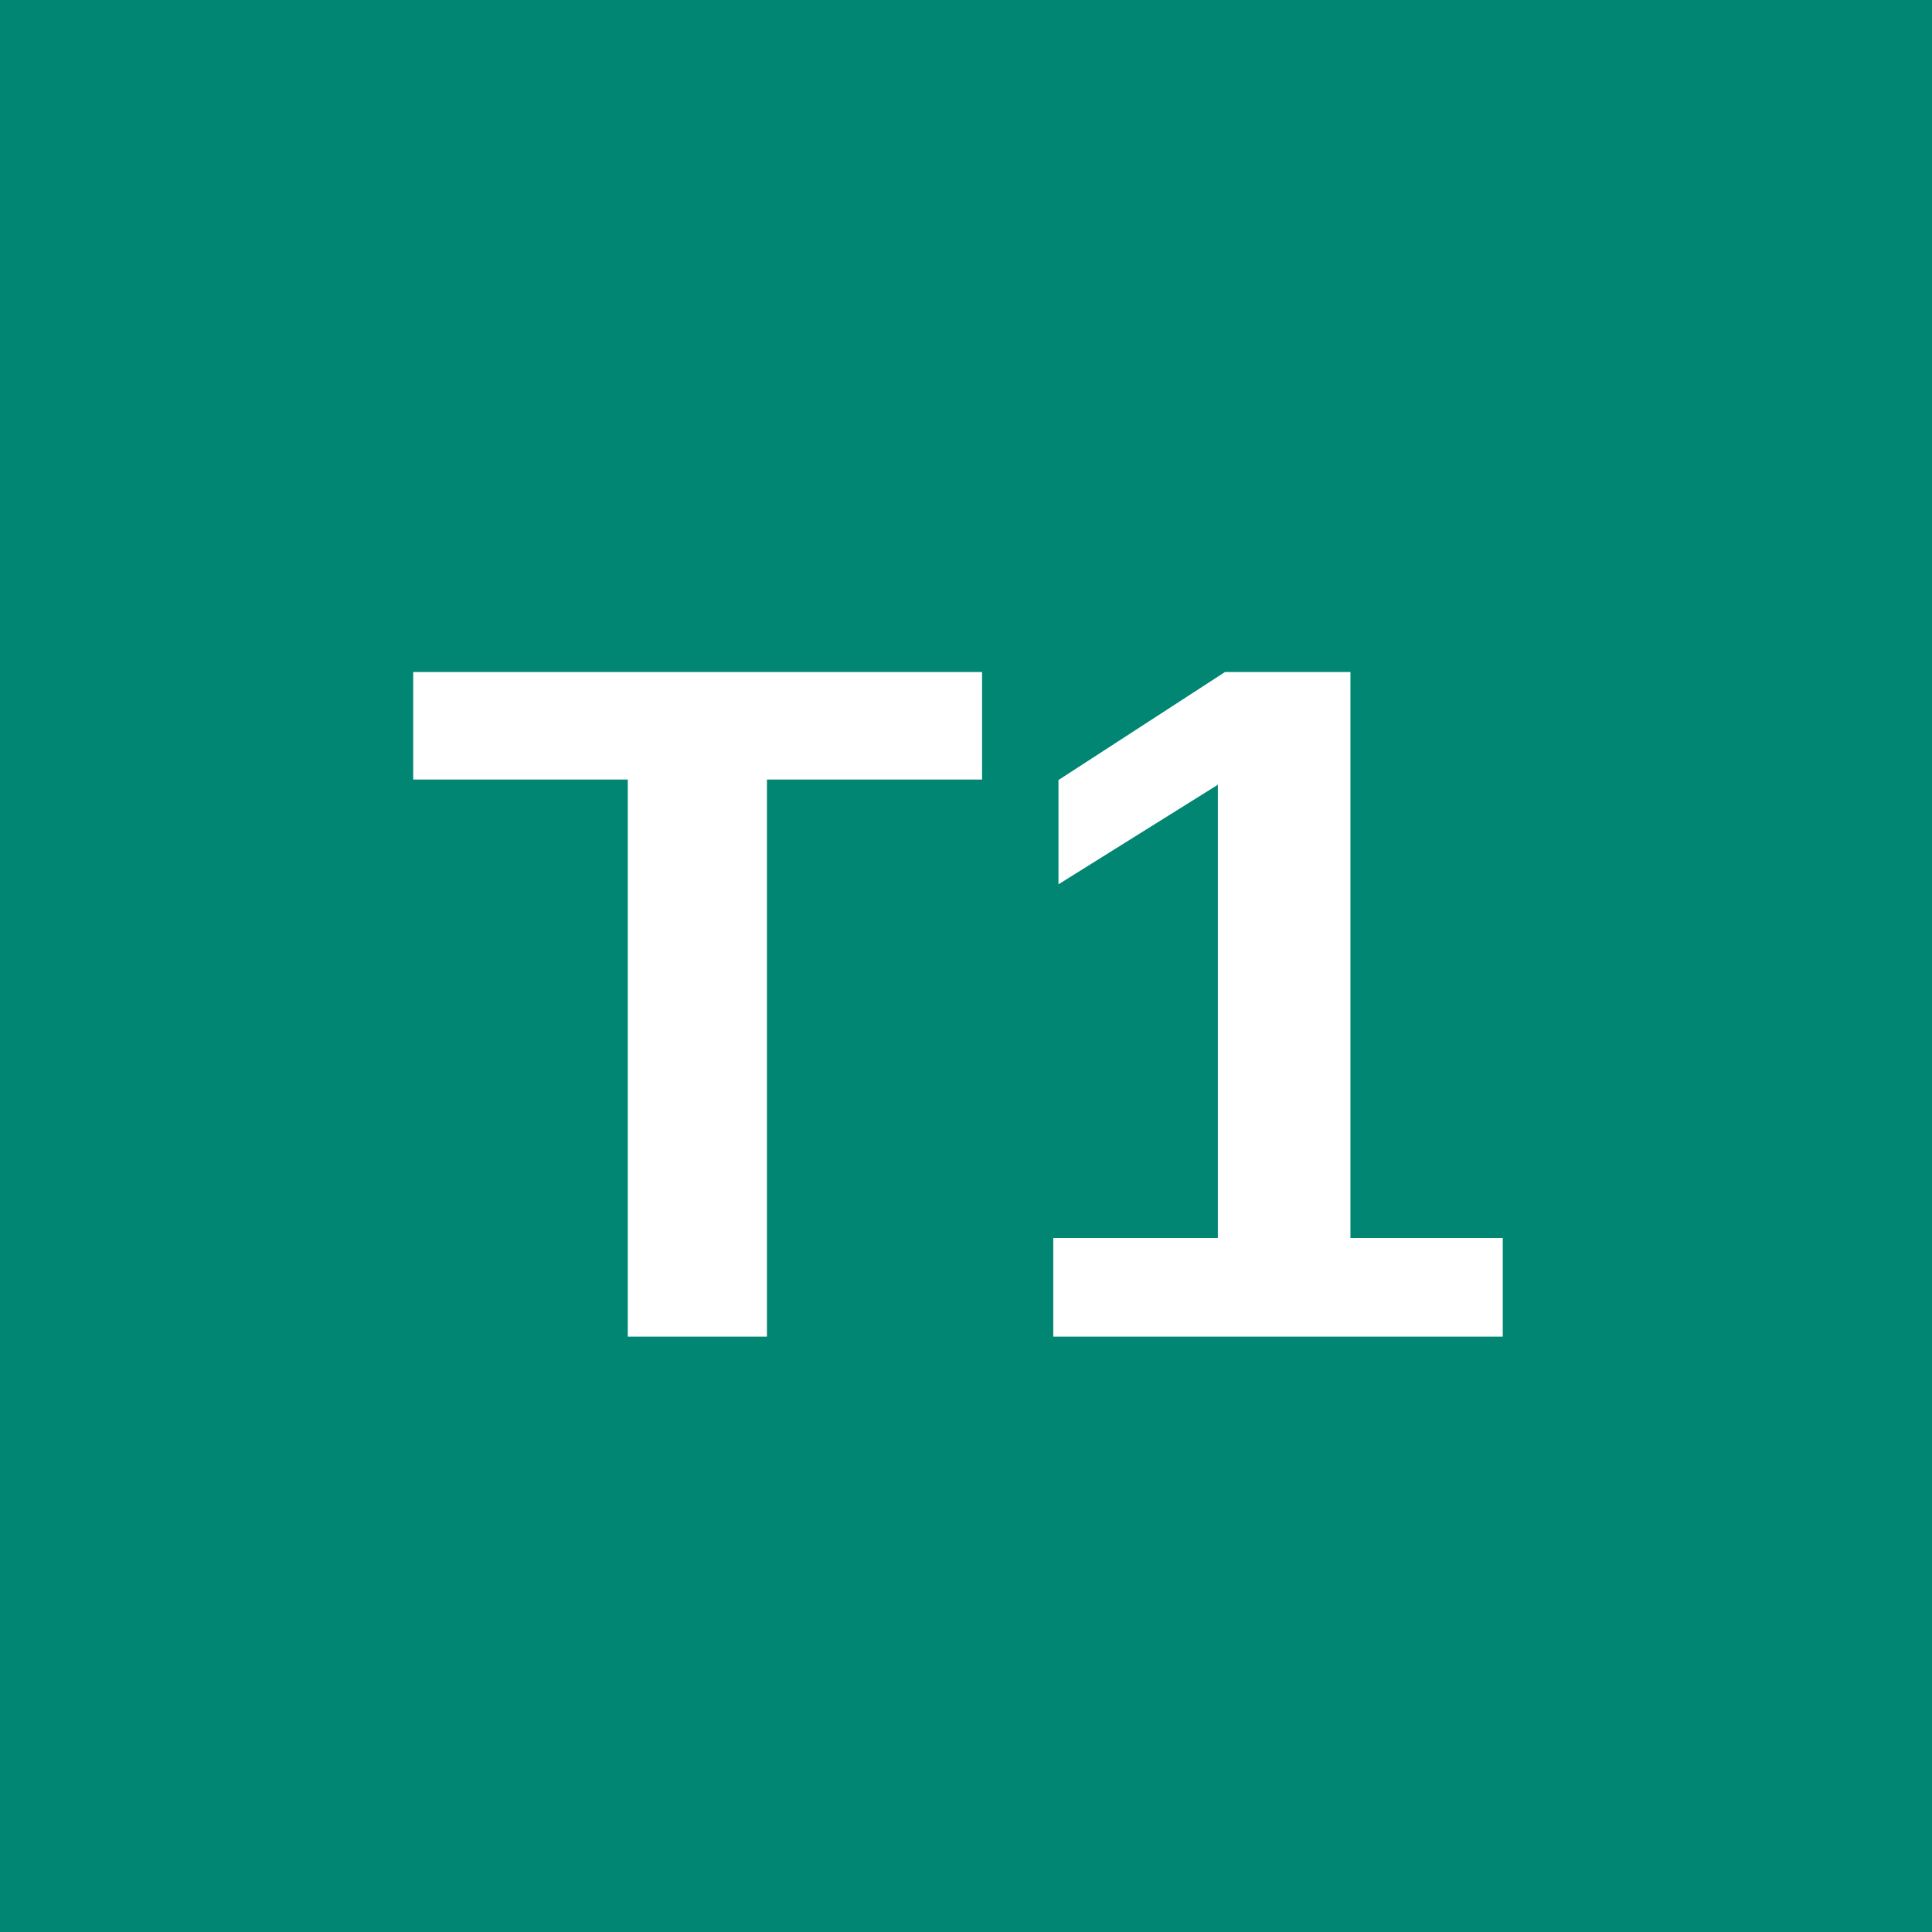
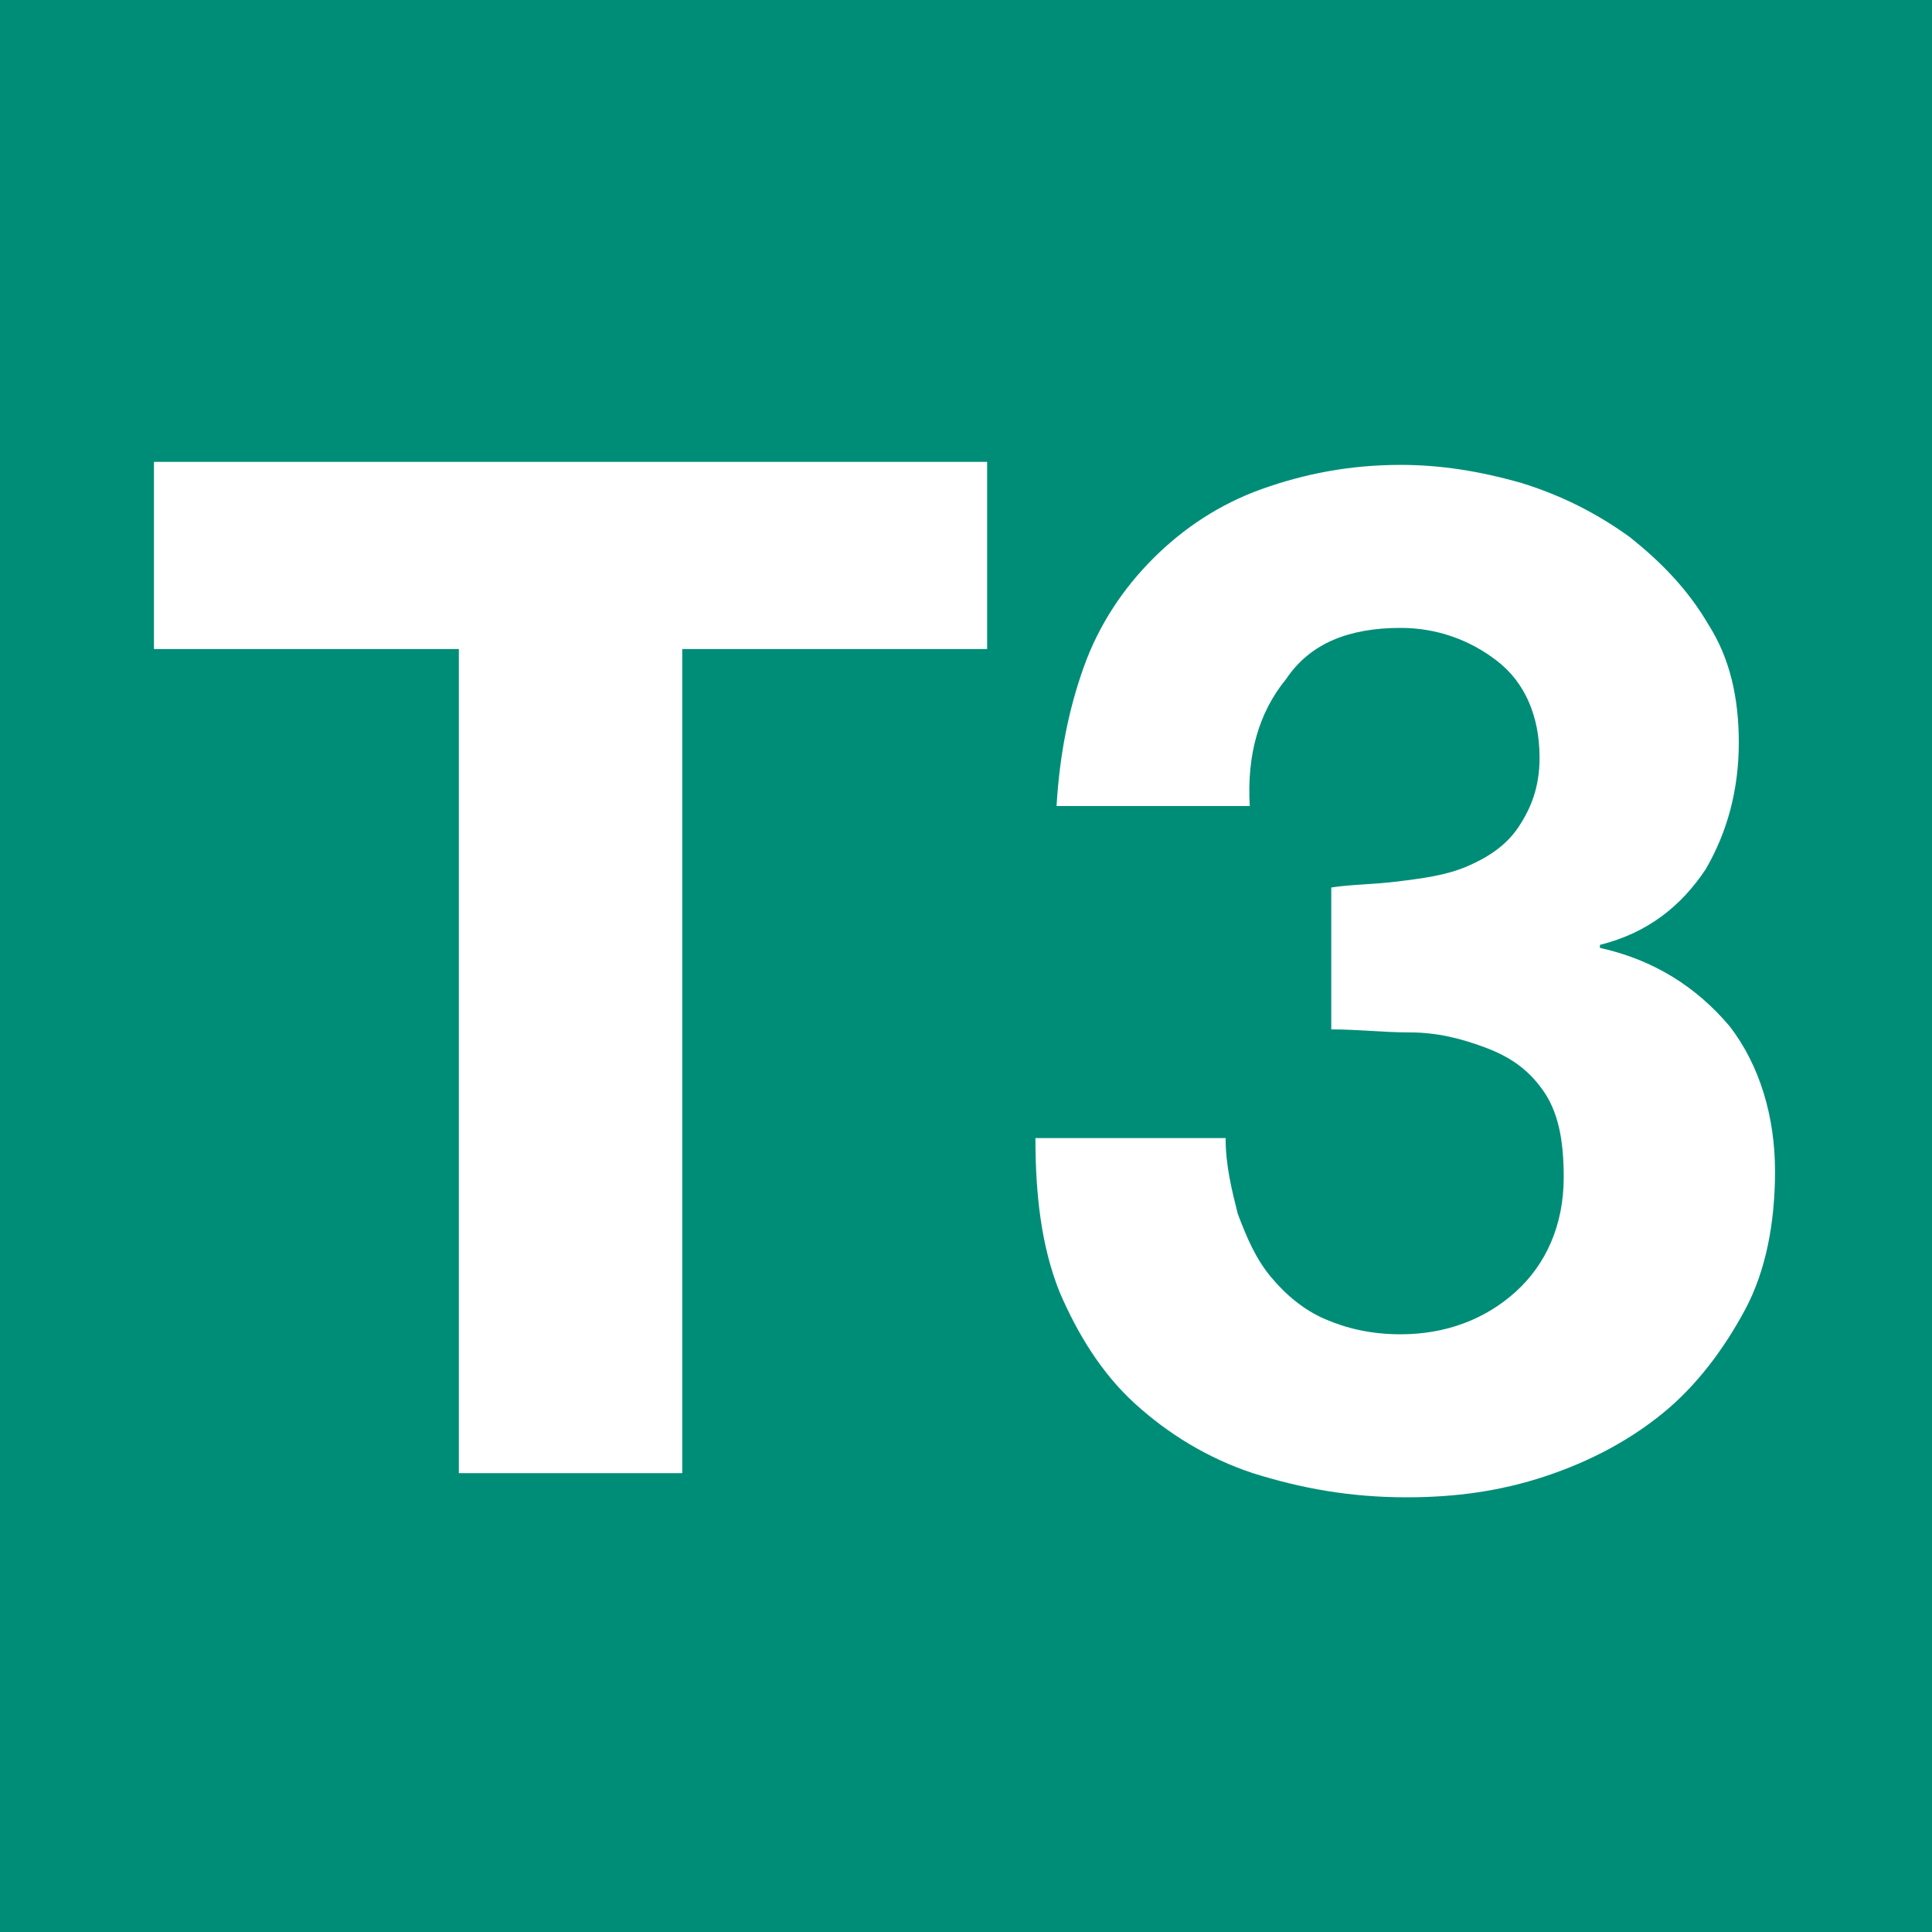
- <svg xmlns="http://www.w3.org/2000/svg" width="500" height="500" viewBox="0 0 500 500">
-   <rect width="500" height="500" fill="#008673" />
-   <text x="50%" y="55%" dominant-baseline="middle" text-anchor="middle" fill="white" font-family="Arial, sans-serif" font-weight="bold" font-size="250">T1</text>
+ <svg xmlns="http://www.w3.org/2000/svg" version="1.1" id="svg21844" x="0px" y="0px" width="64px" height="64px" viewBox="0 0 64 64" enable-background="new 0 0 64 64" xml:space="preserve">
+   <defs>
+ 	
+ 	
+ 		</defs>
+   <g>
+     <rect fill-rule="evenodd" clip-rule="evenodd" fill="#008D78" width="64" height="64" />
+     <polygon fill="#FFFFFF" points="5.1,21.5 5.1,15.3 32.7,15.3 32.7,21.5 22.6,21.5 22.6,48.8 15.2,48.8 15.2,21.5  " />
+     <path fill="#FFFFFF" d="M46.3,29.2c0.8-0.1,1.6-0.2,2.3-0.5c0.7-0.3,1.3-0.7,1.7-1.3c0.4-0.6,0.7-1.3,0.7-2.3   c0-1.4-0.5-2.5-1.4-3.2c-0.9-0.7-2-1.1-3.2-1.1c-1.7,0-3,0.5-3.8,1.7c-0.9,1.1-1.3,2.5-1.2,4.2h-6.4c0.1-1.7,0.4-3.2,0.9-4.6   c0.5-1.4,1.3-2.6,2.3-3.6c1-1,2.2-1.8,3.6-2.3c1.4-0.5,2.9-0.8,4.6-0.8c1.3,0,2.6,0.2,4,0.6c1.3,0.4,2.5,1,3.6,1.8   c1,0.8,1.9,1.7,2.6,2.9c0.7,1.1,1,2.4,1,3.9c0,1.6-0.4,3-1.1,4.2c-0.8,1.2-1.9,2.1-3.5,2.5v0.1c1.8,0.4,3.2,1.3,4.3,2.6   c1,1.3,1.5,3,1.5,4.8c0,1.7-0.3,3.3-1,4.6c-0.7,1.3-1.6,2.5-2.7,3.4c-1.1,0.9-2.4,1.6-3.9,2.1c-1.5,0.5-3,0.7-4.6,0.7   c-1.9,0-3.5-0.3-5.1-0.8c-1.5-0.5-2.8-1.3-3.9-2.3c-1.1-1-1.9-2.3-2.5-3.7c-0.6-1.5-0.8-3.2-0.8-5.1h6.3c0,0.9,0.2,1.7,0.4,2.5   c0.3,0.8,0.6,1.5,1.1,2.1c0.5,0.6,1.1,1.1,1.8,1.4c0.7,0.3,1.5,0.5,2.5,0.5c1.5,0,2.8-0.5,3.8-1.4c1-0.9,1.6-2.2,1.6-3.8   c0-1.3-0.2-2.2-0.7-2.9c-0.5-0.7-1.1-1.1-1.9-1.4c-0.8-0.3-1.6-0.5-2.5-0.5c-0.9,0-1.7-0.1-2.6-0.1v-4.7   C44.7,29.3,45.5,29.3,46.3,29.2" />
+   </g>
</svg>
